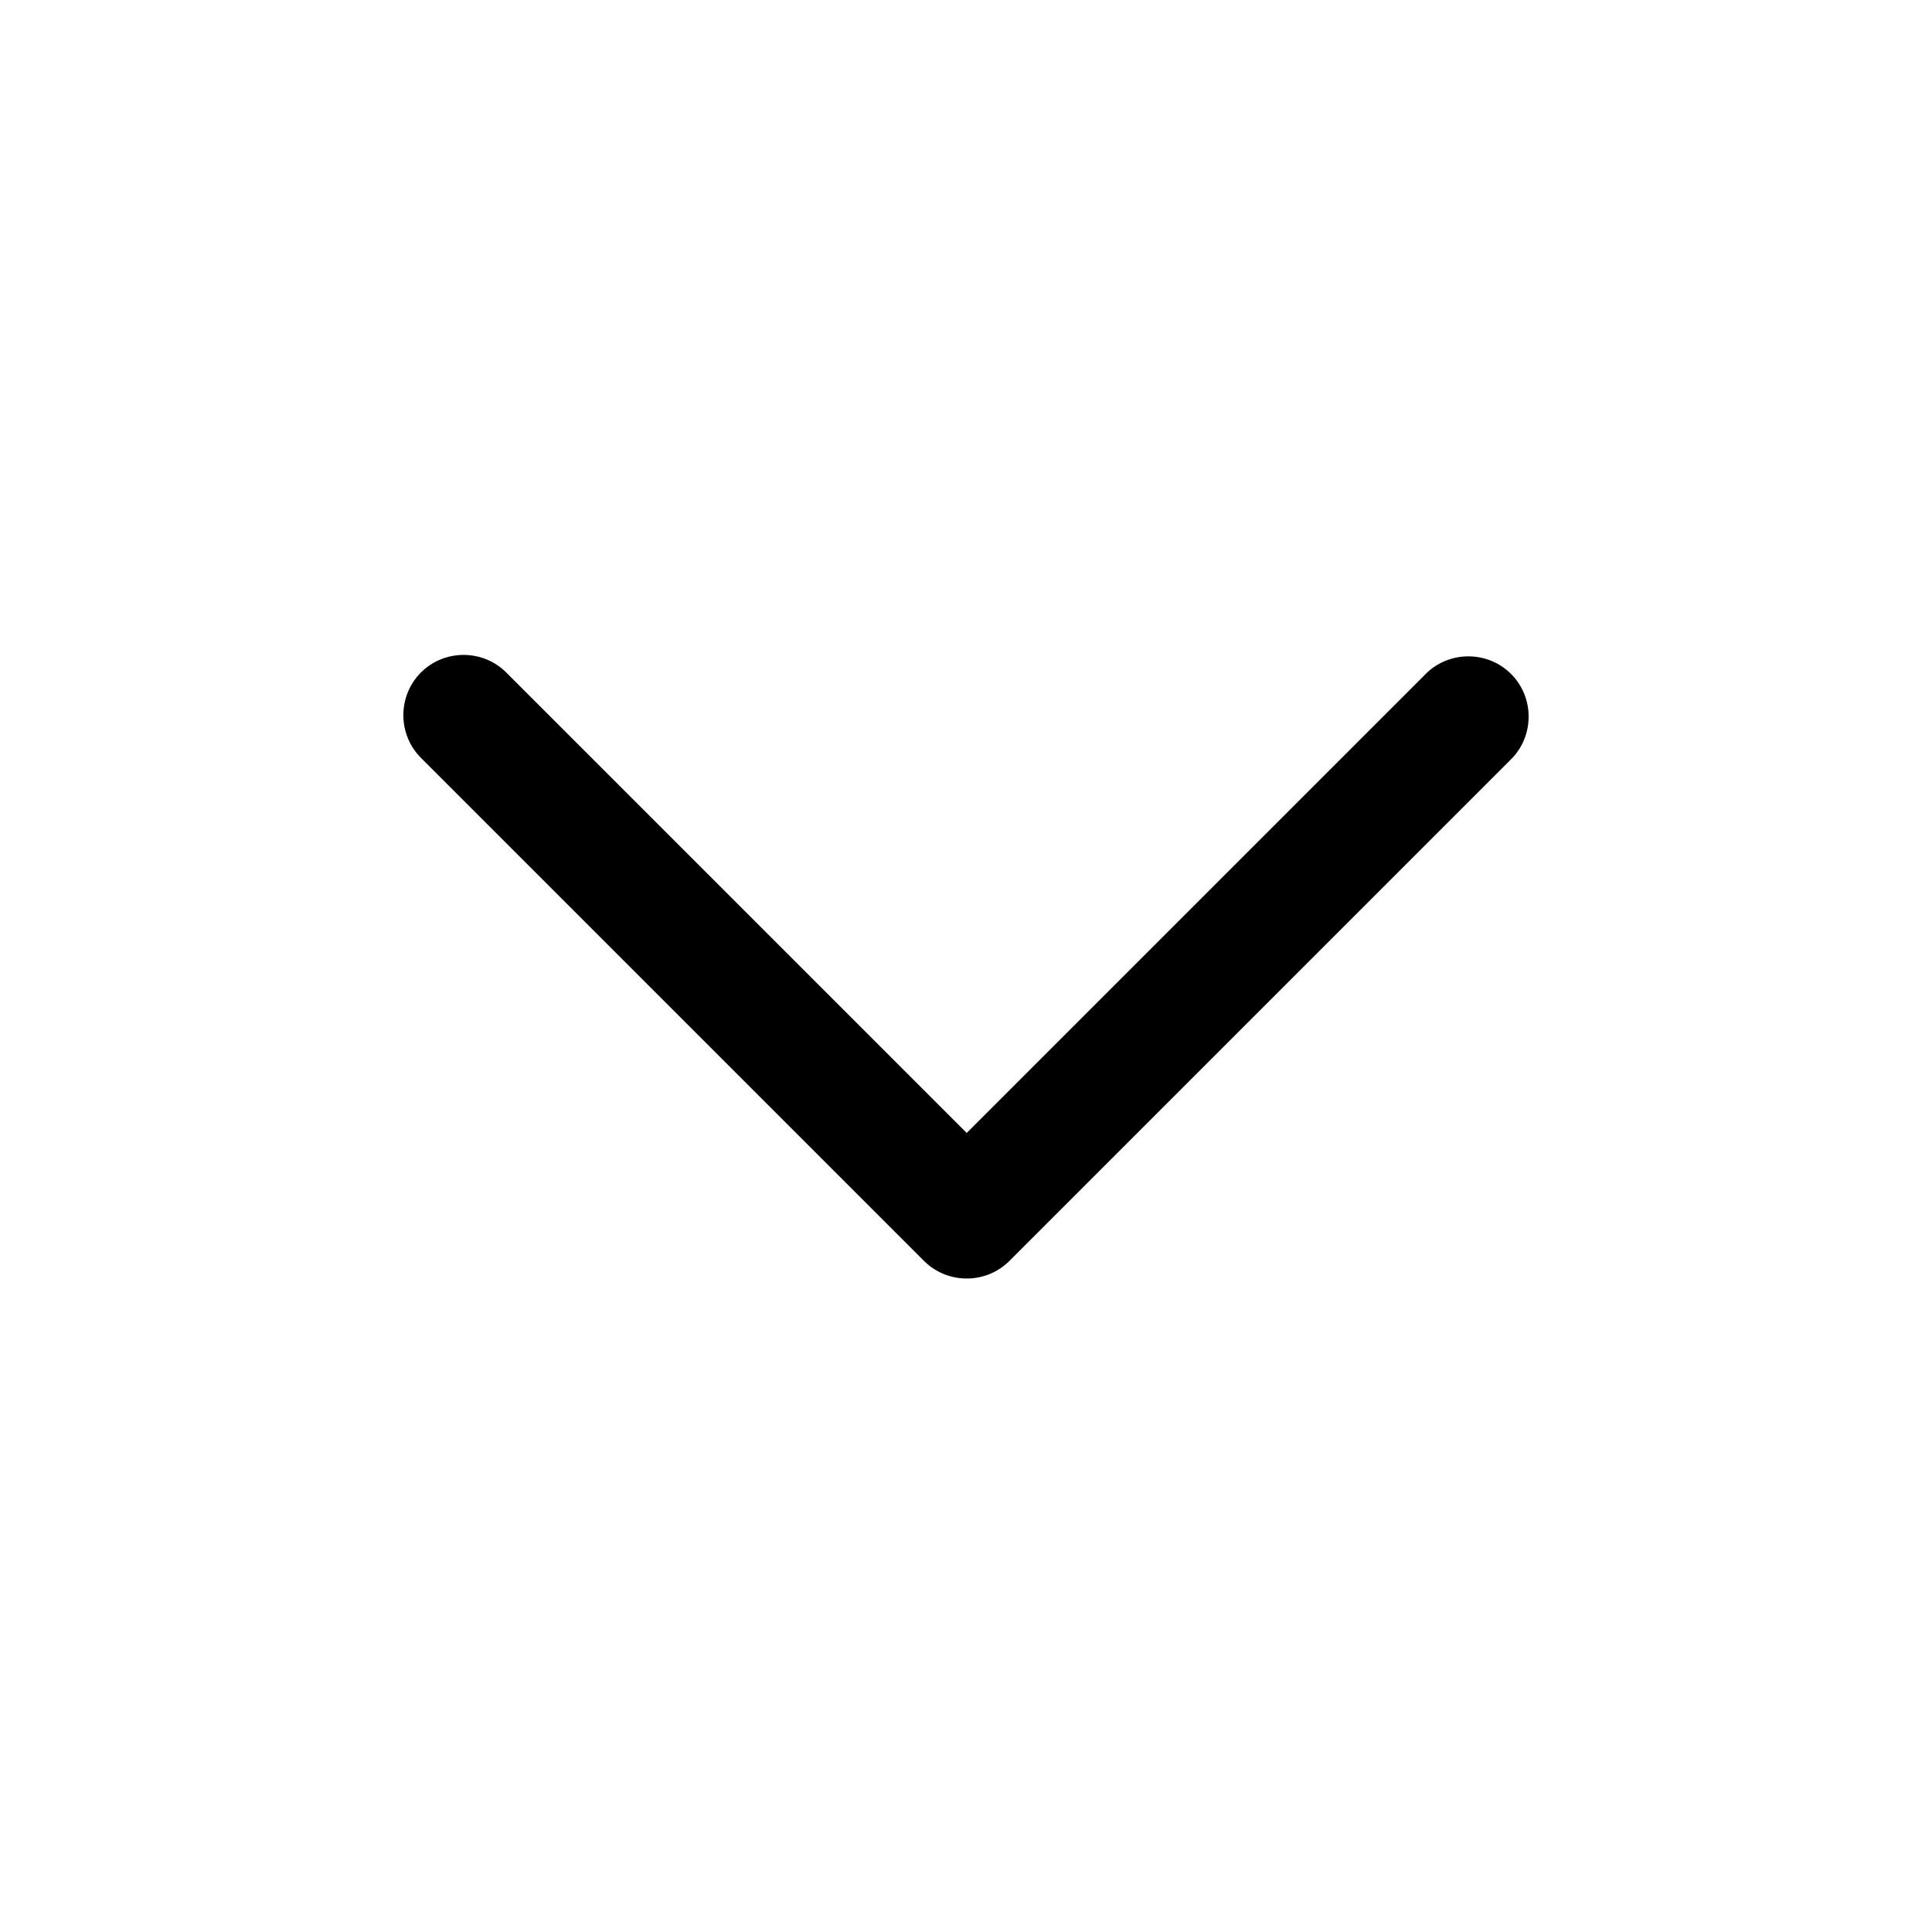
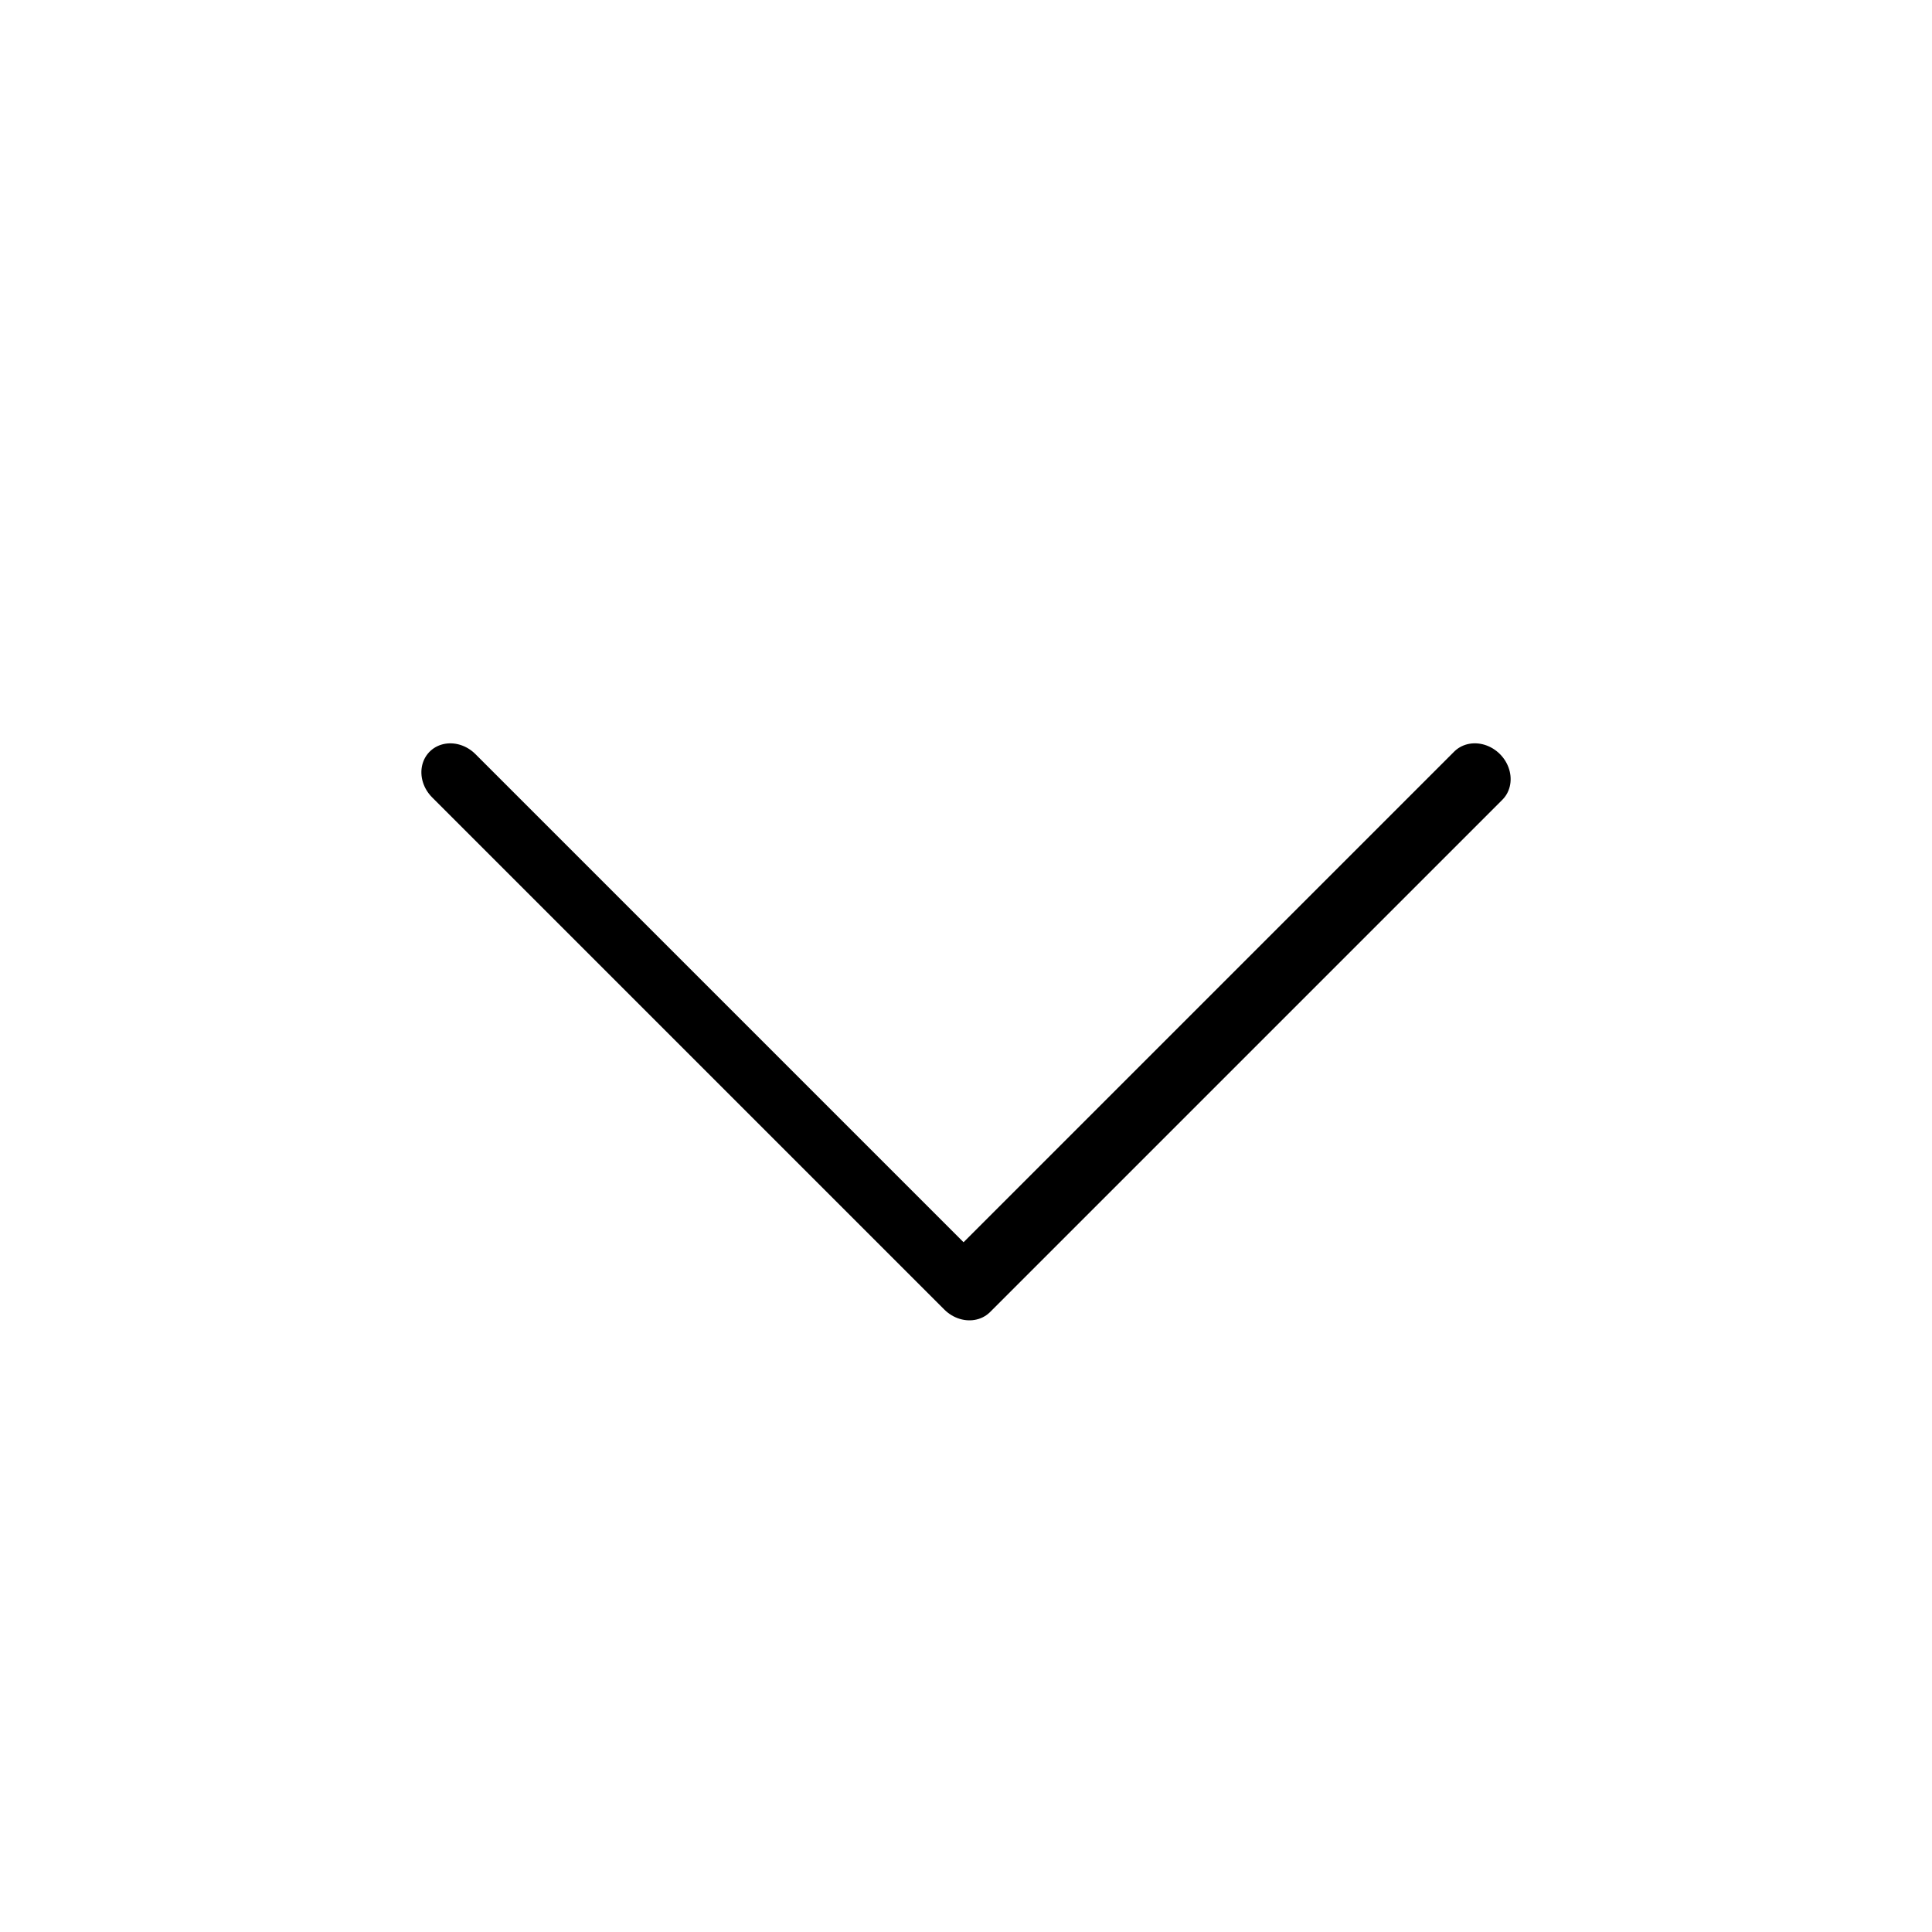
- <svg xmlns="http://www.w3.org/2000/svg" width="100%" height="100%" viewBox="0 0 24 24" version="1.1" xml:space="preserve" style="fill-rule:evenodd;clip-rule:evenodd;stroke-linejoin:round;stroke-miterlimit:2;">
-   <g transform="matrix(-4.28626e-16,1,-1,-4.28626e-16,24.0089,-0.366061)">
-     <path d="M8.72,18.78C8.429,18.489 8.429,18.011 8.72,17.72L14.44,12L8.72,6.28C8.446,5.986 8.454,5.522 8.738,5.238C9.022,4.954 9.486,4.946 9.78,5.22L16.03,11.47C16.321,11.761 16.321,12.239 16.03,12.53L9.78,18.78C9.489,19.071 9.011,19.071 8.72,18.78Z" style="fill-rule:nonzero;" />
+ <svg xmlns="http://www.w3.org/2000/svg" width="100%" height="100%" viewBox="0 0 24 24" version="1.1" xml:space="preserve" style="fill-rule:evenodd;clip-rule:evenodd;stroke-linecap:round;stroke-linejoin:round;stroke-miterlimit:1.5;">
+   <g transform="matrix(-0.943165,0.943165,-1.0497,-1.0497,38.1849,23.2475)">
+     <g id="Layer1">
+       <path d="M3.292,15.925L10.039,15.925L10.039,21.987" style="fill:none;stroke:black;stroke-width:0.57px;" />
+     </g>
  </g>
</svg>
